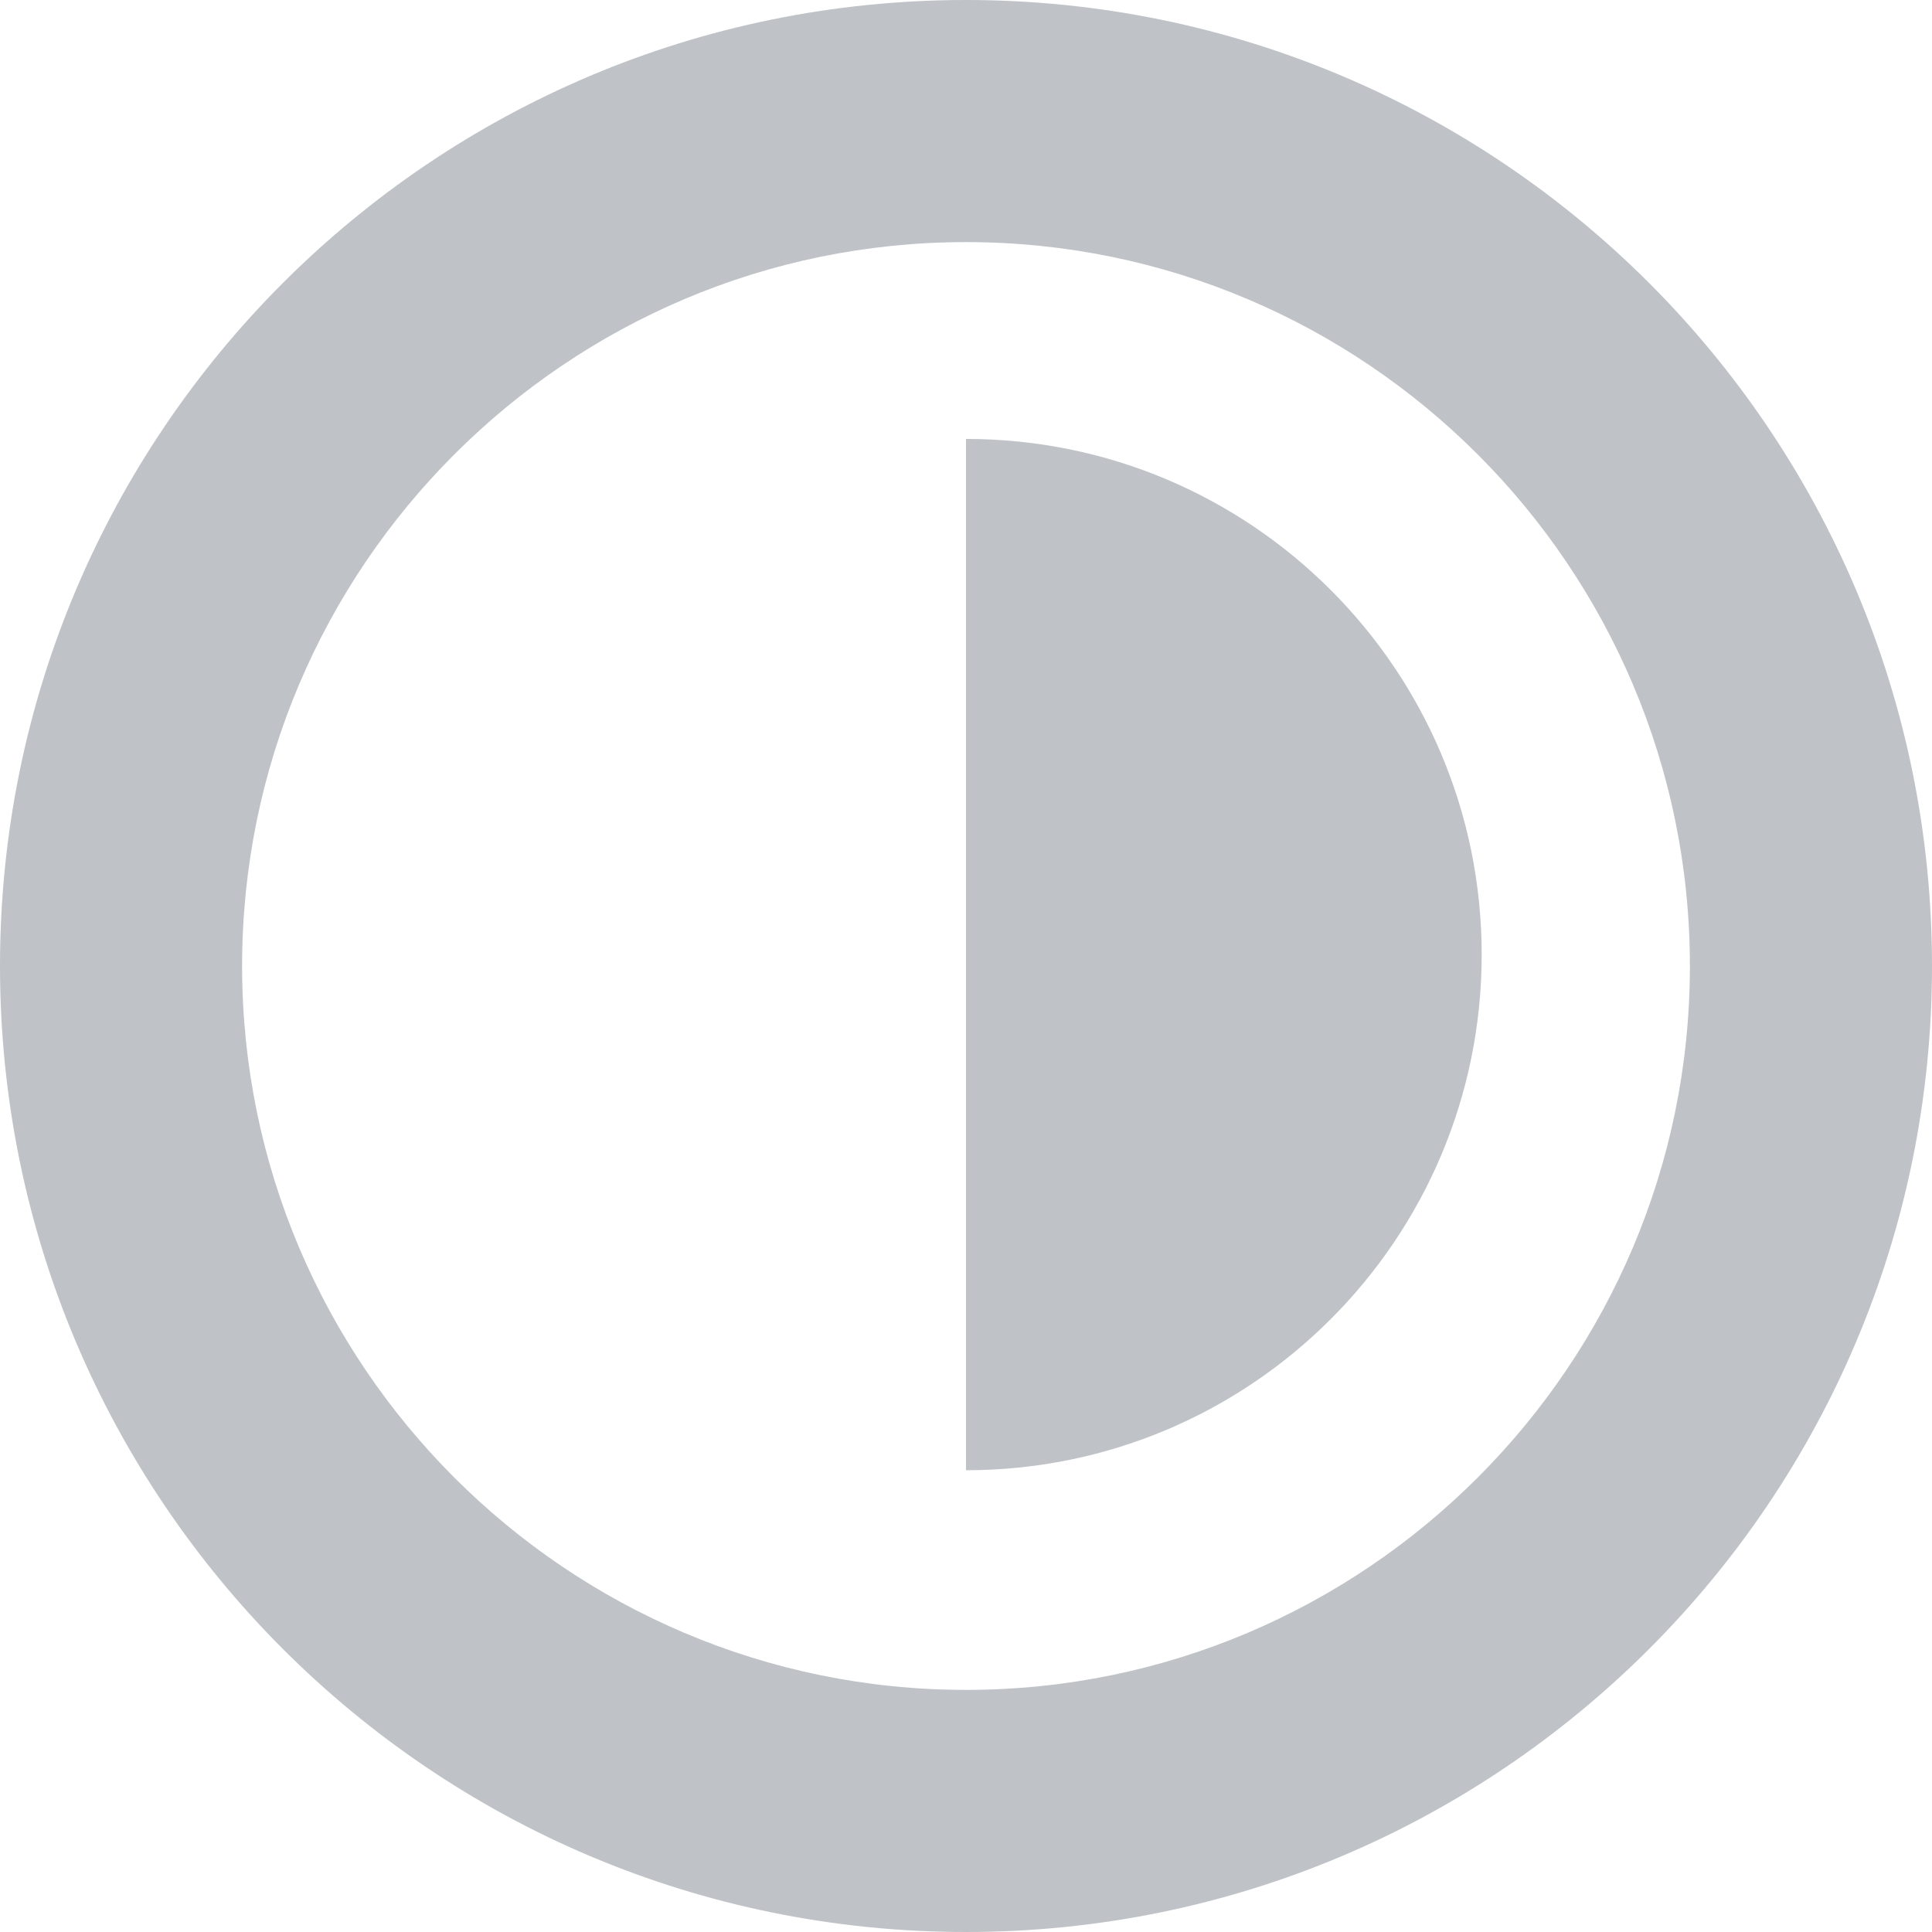
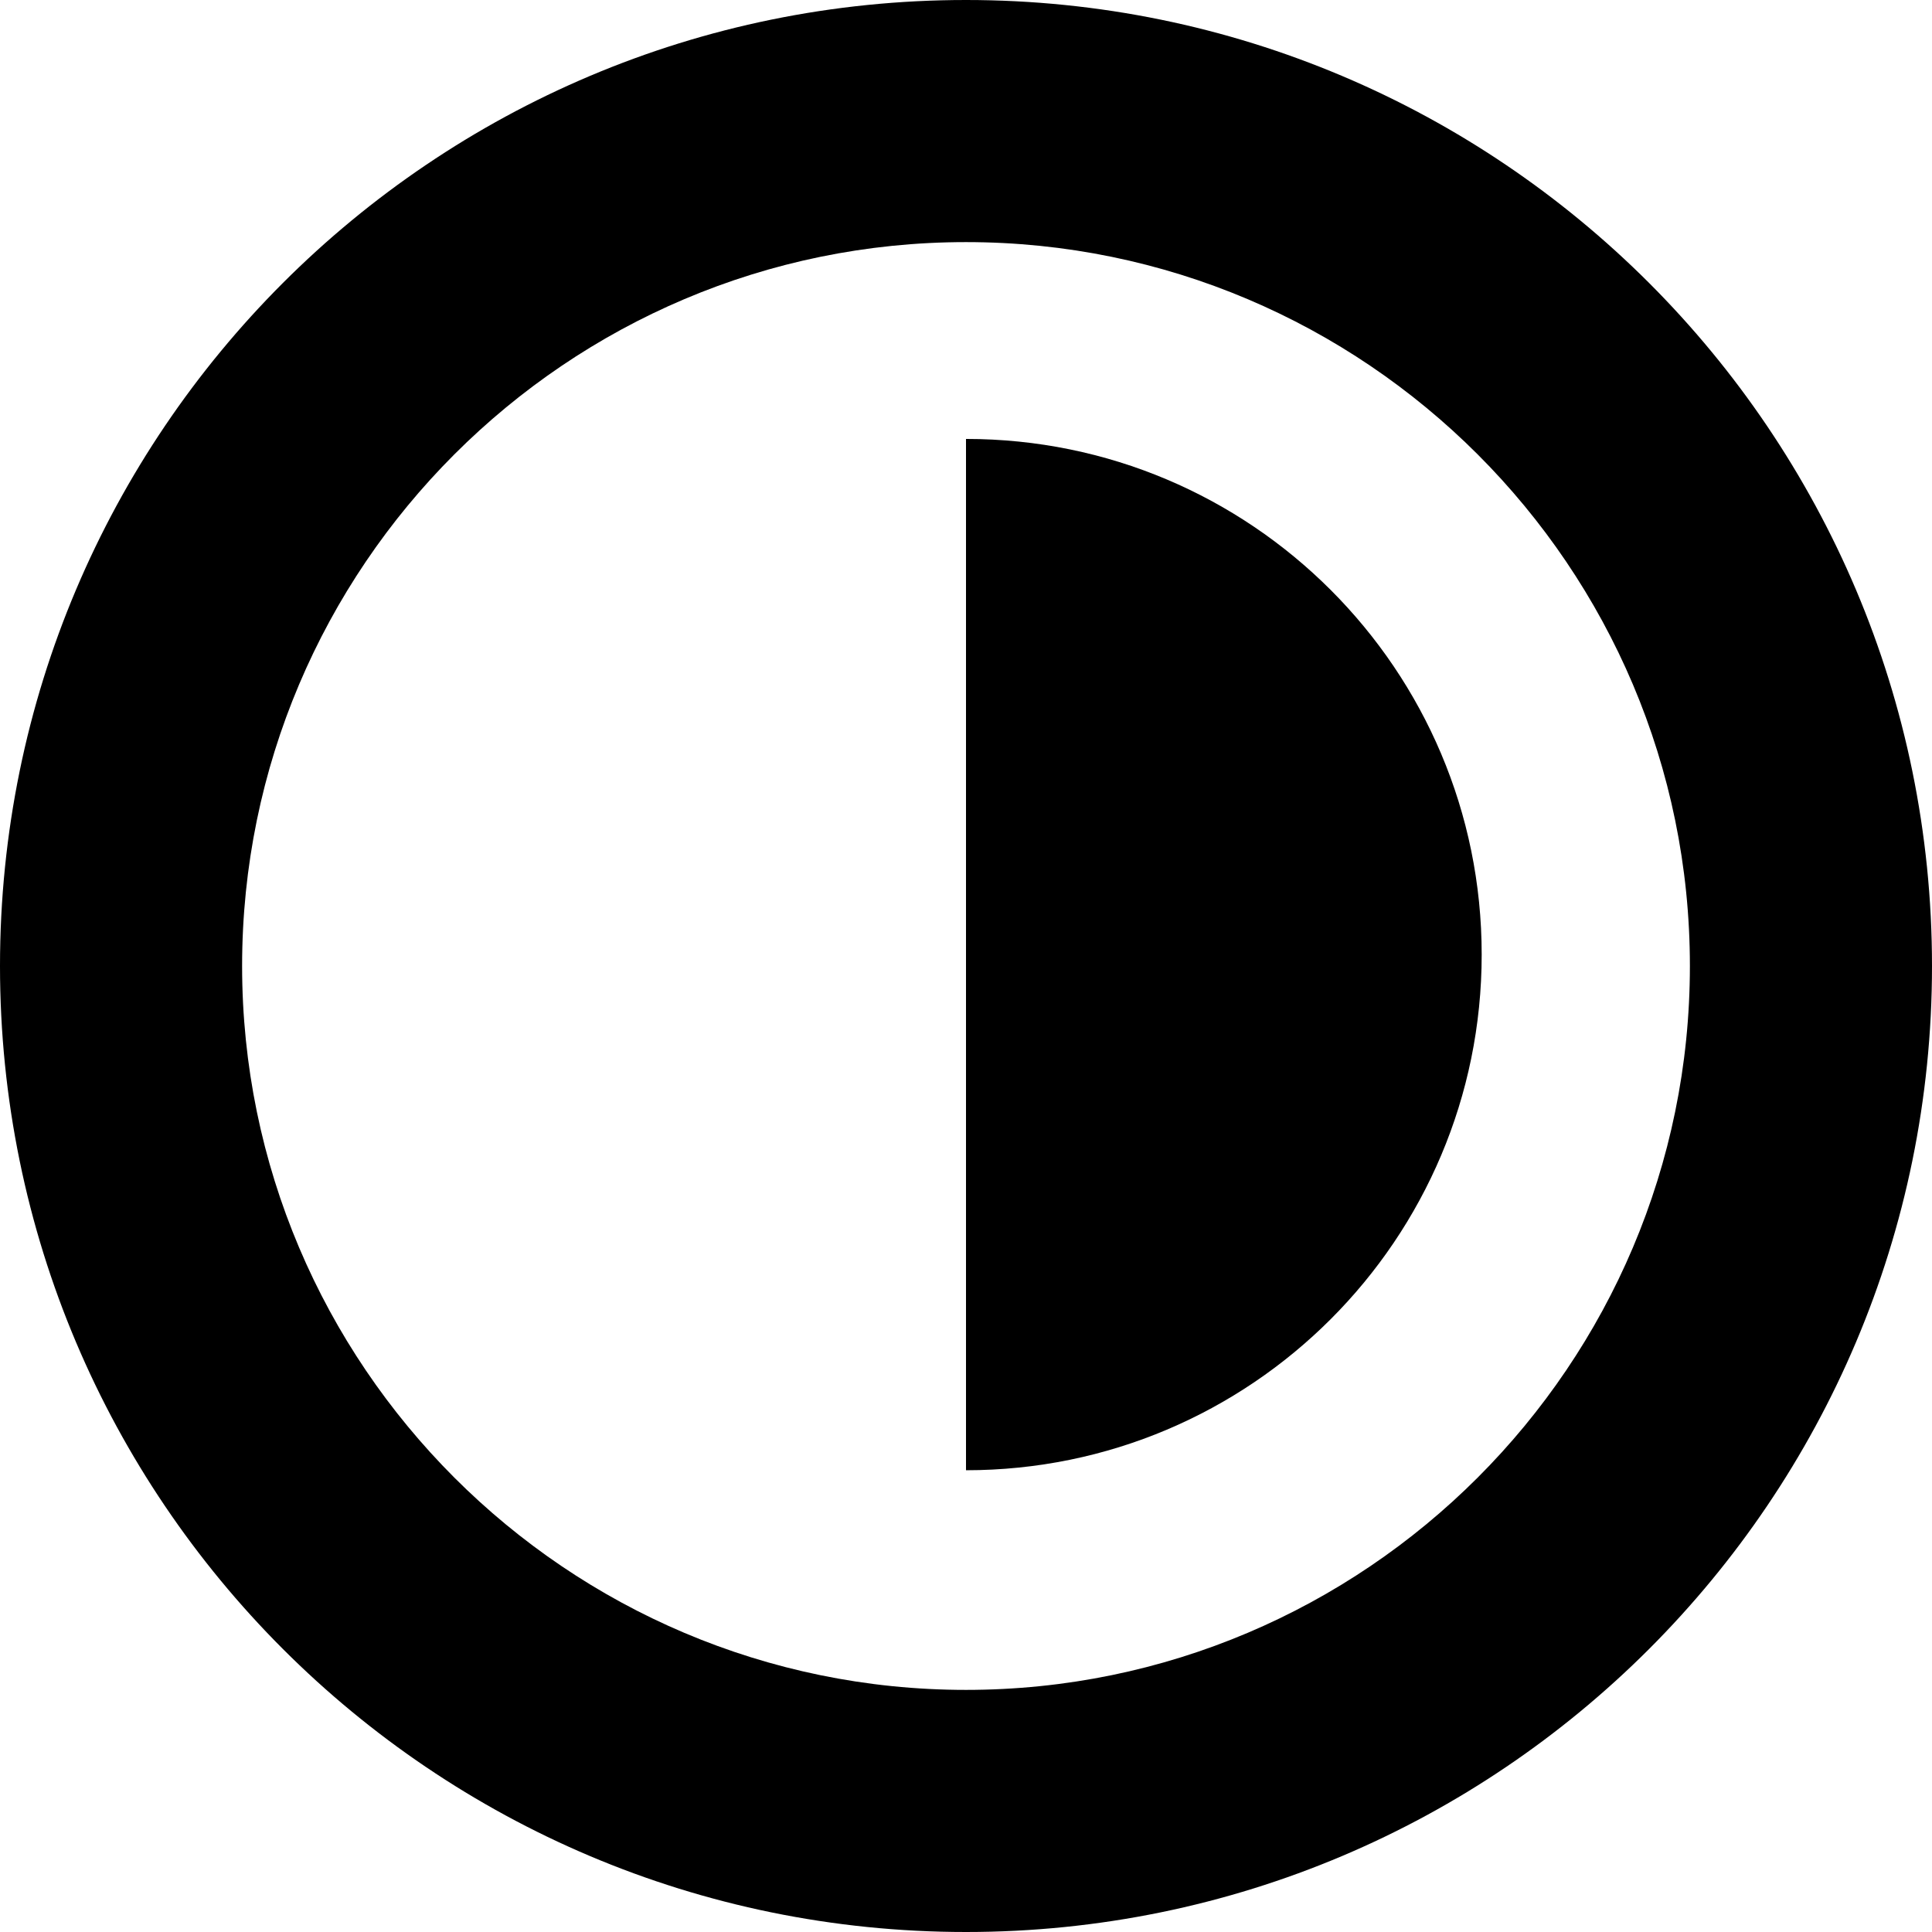
<svg xmlns="http://www.w3.org/2000/svg" version="1.0" width="43" height="43" viewBox="-35.422 -7.96 31.92 31.92">
-   <path fill="#283645" fill-opacity=".3" d="M-19.462-3.96c6.595 0 11.96 5.365 11.96 11.96s-5.365 11.96-11.96 11.96-11.96-5.365-11.96-11.96 5.365-11.96 11.96-11.96m0-4c-8.814 0-15.96 7.145-15.96 15.96 0 8.813 7.146 15.96 15.96 15.96S-3.502 16.813-3.502 8c0-8.815-7.146-15.96-15.96-15.96z" />
-   <path fill="#283645" fill-opacity=".3" d="M-19.462 16.331a8.519 8.519 0 008.52-8.52 8.518 8.518 0 00-8.52-8.519" />
+   <path fill="currentColor" d="M-19.462-3.96c6.595 0 11.96 5.365 11.96 11.96s-5.365 11.96-11.96 11.96-11.96-5.365-11.96-11.96 5.365-11.96 11.96-11.96m0-4c-8.814 0-15.96 7.145-15.96 15.96 0 8.813 7.146 15.96 15.96 15.96S-3.502 16.813-3.502 8c0-8.815-7.146-15.96-15.96-15.96z" />
+   <path fill="currentColor" d="M-19.462 16.331a8.519 8.519 0 008.52-8.52 8.518 8.518 0 00-8.52-8.519" />
</svg>
